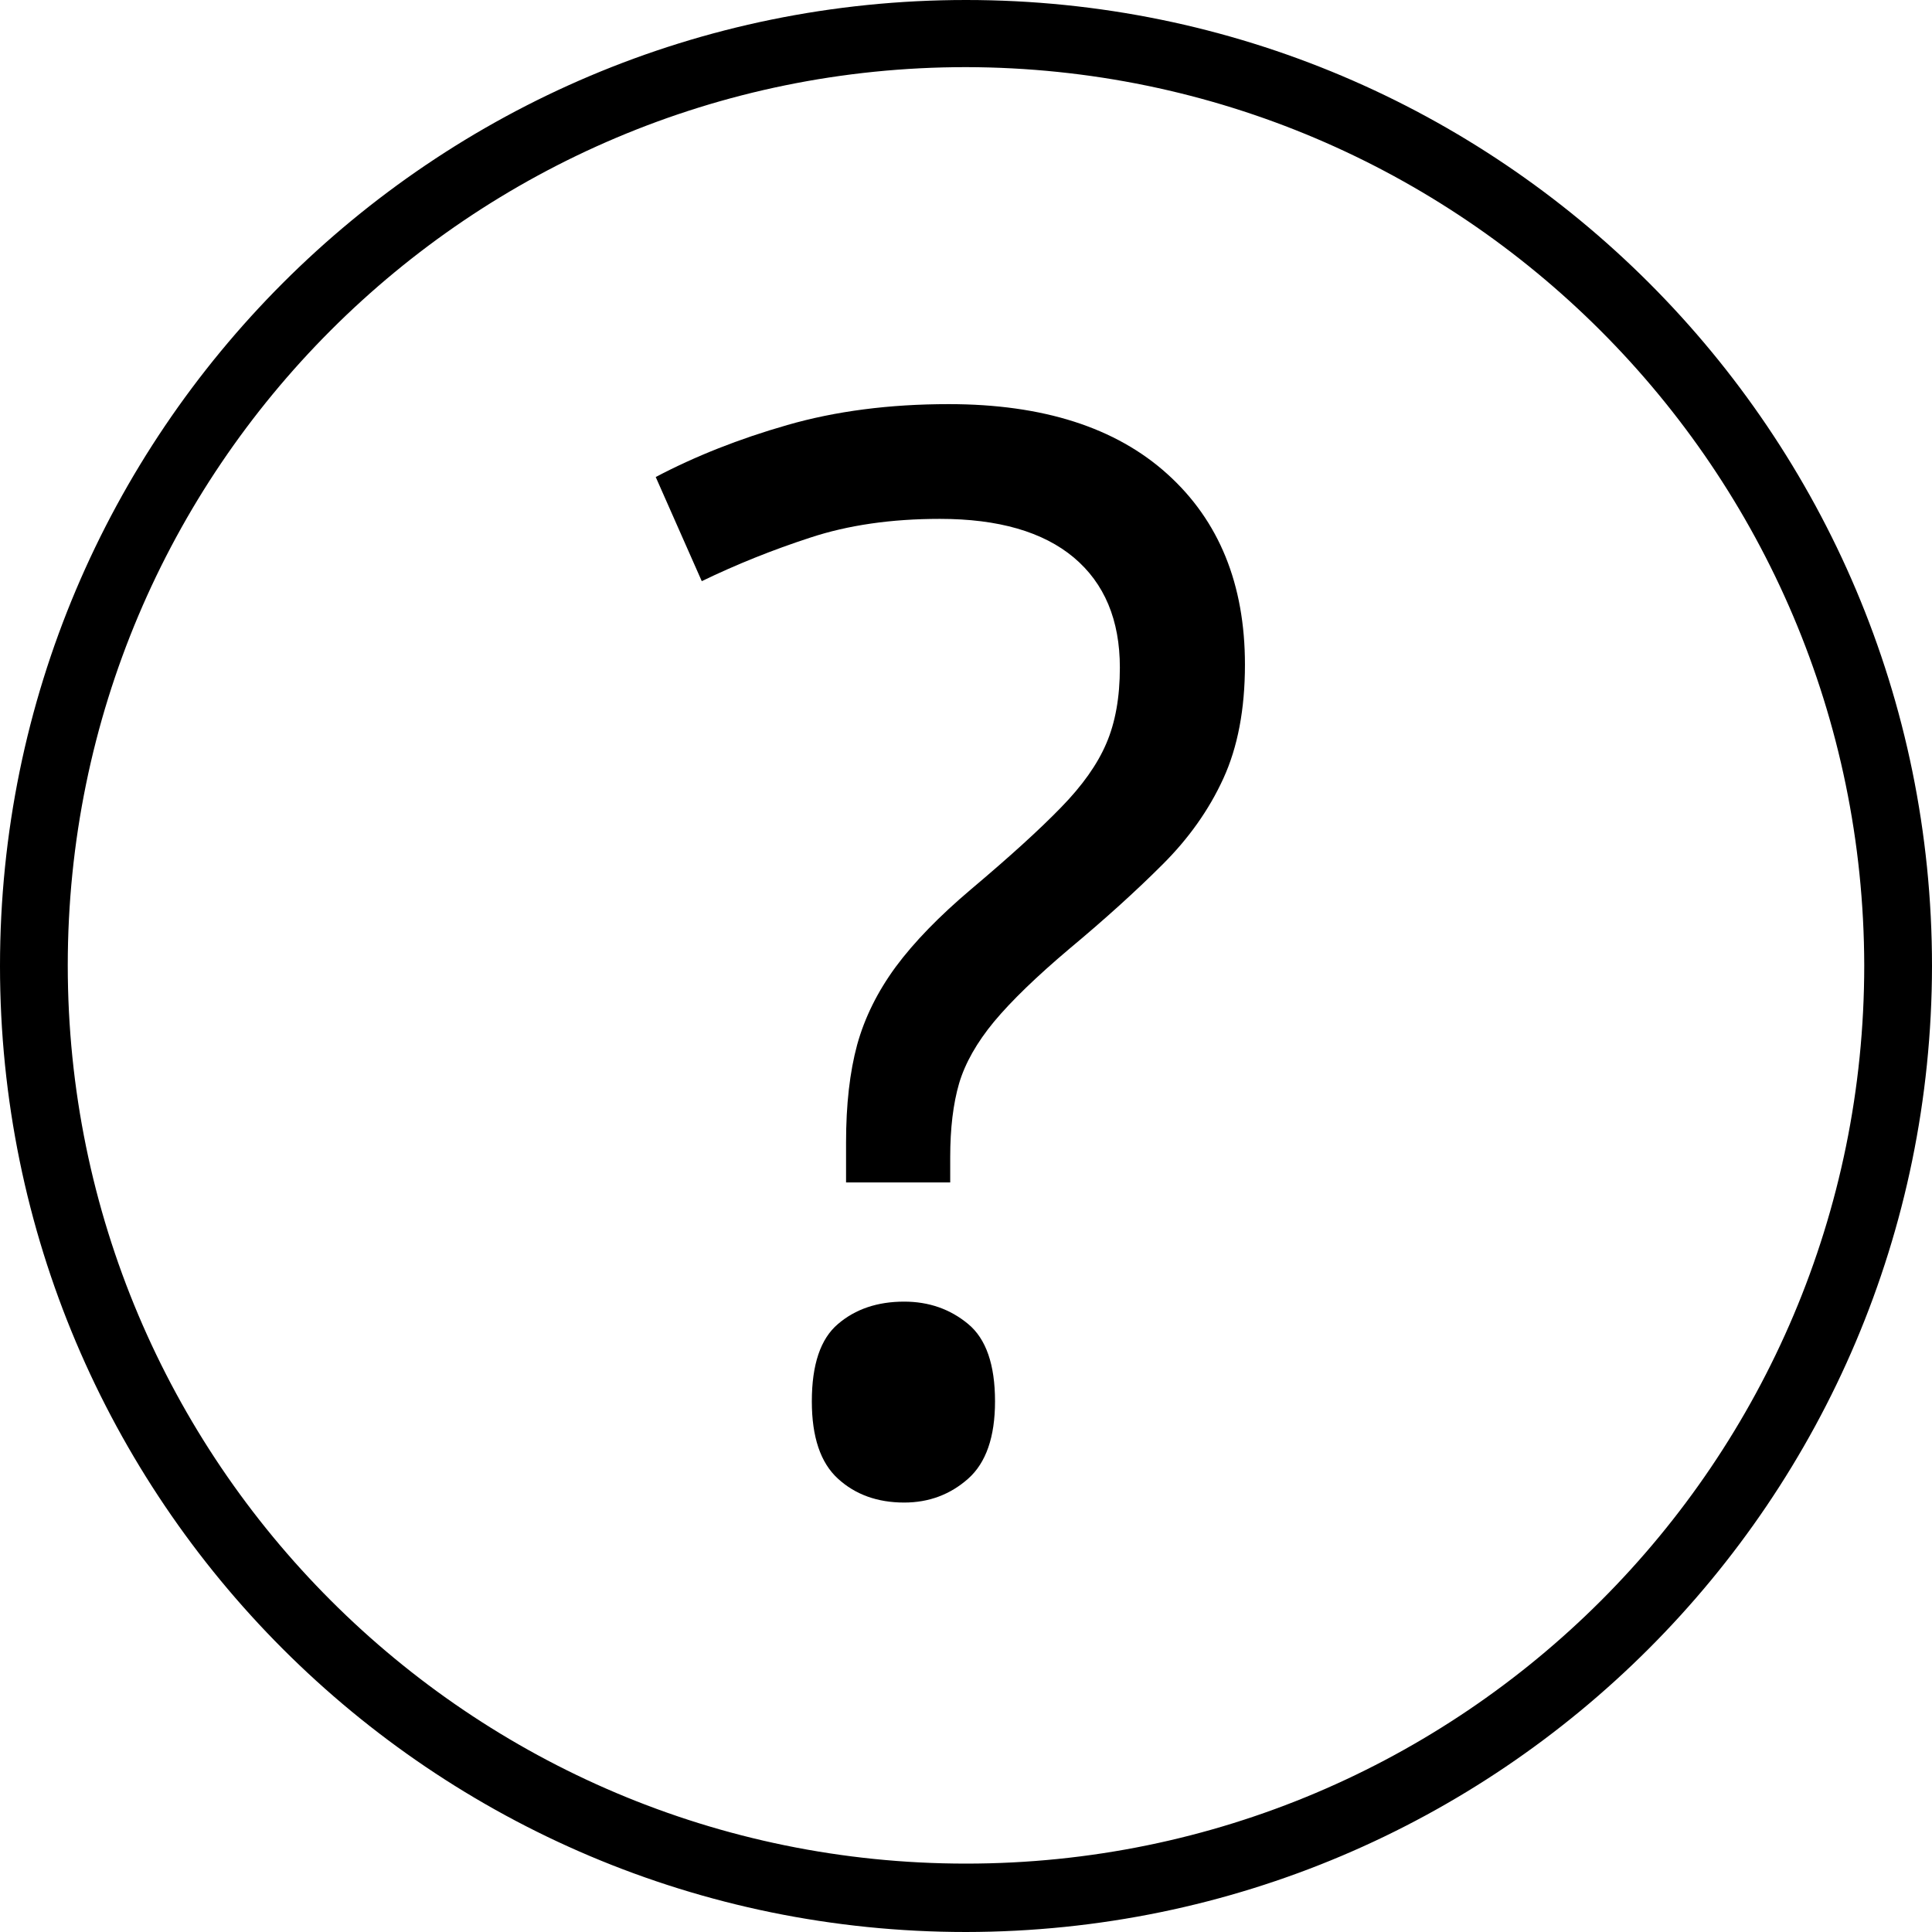
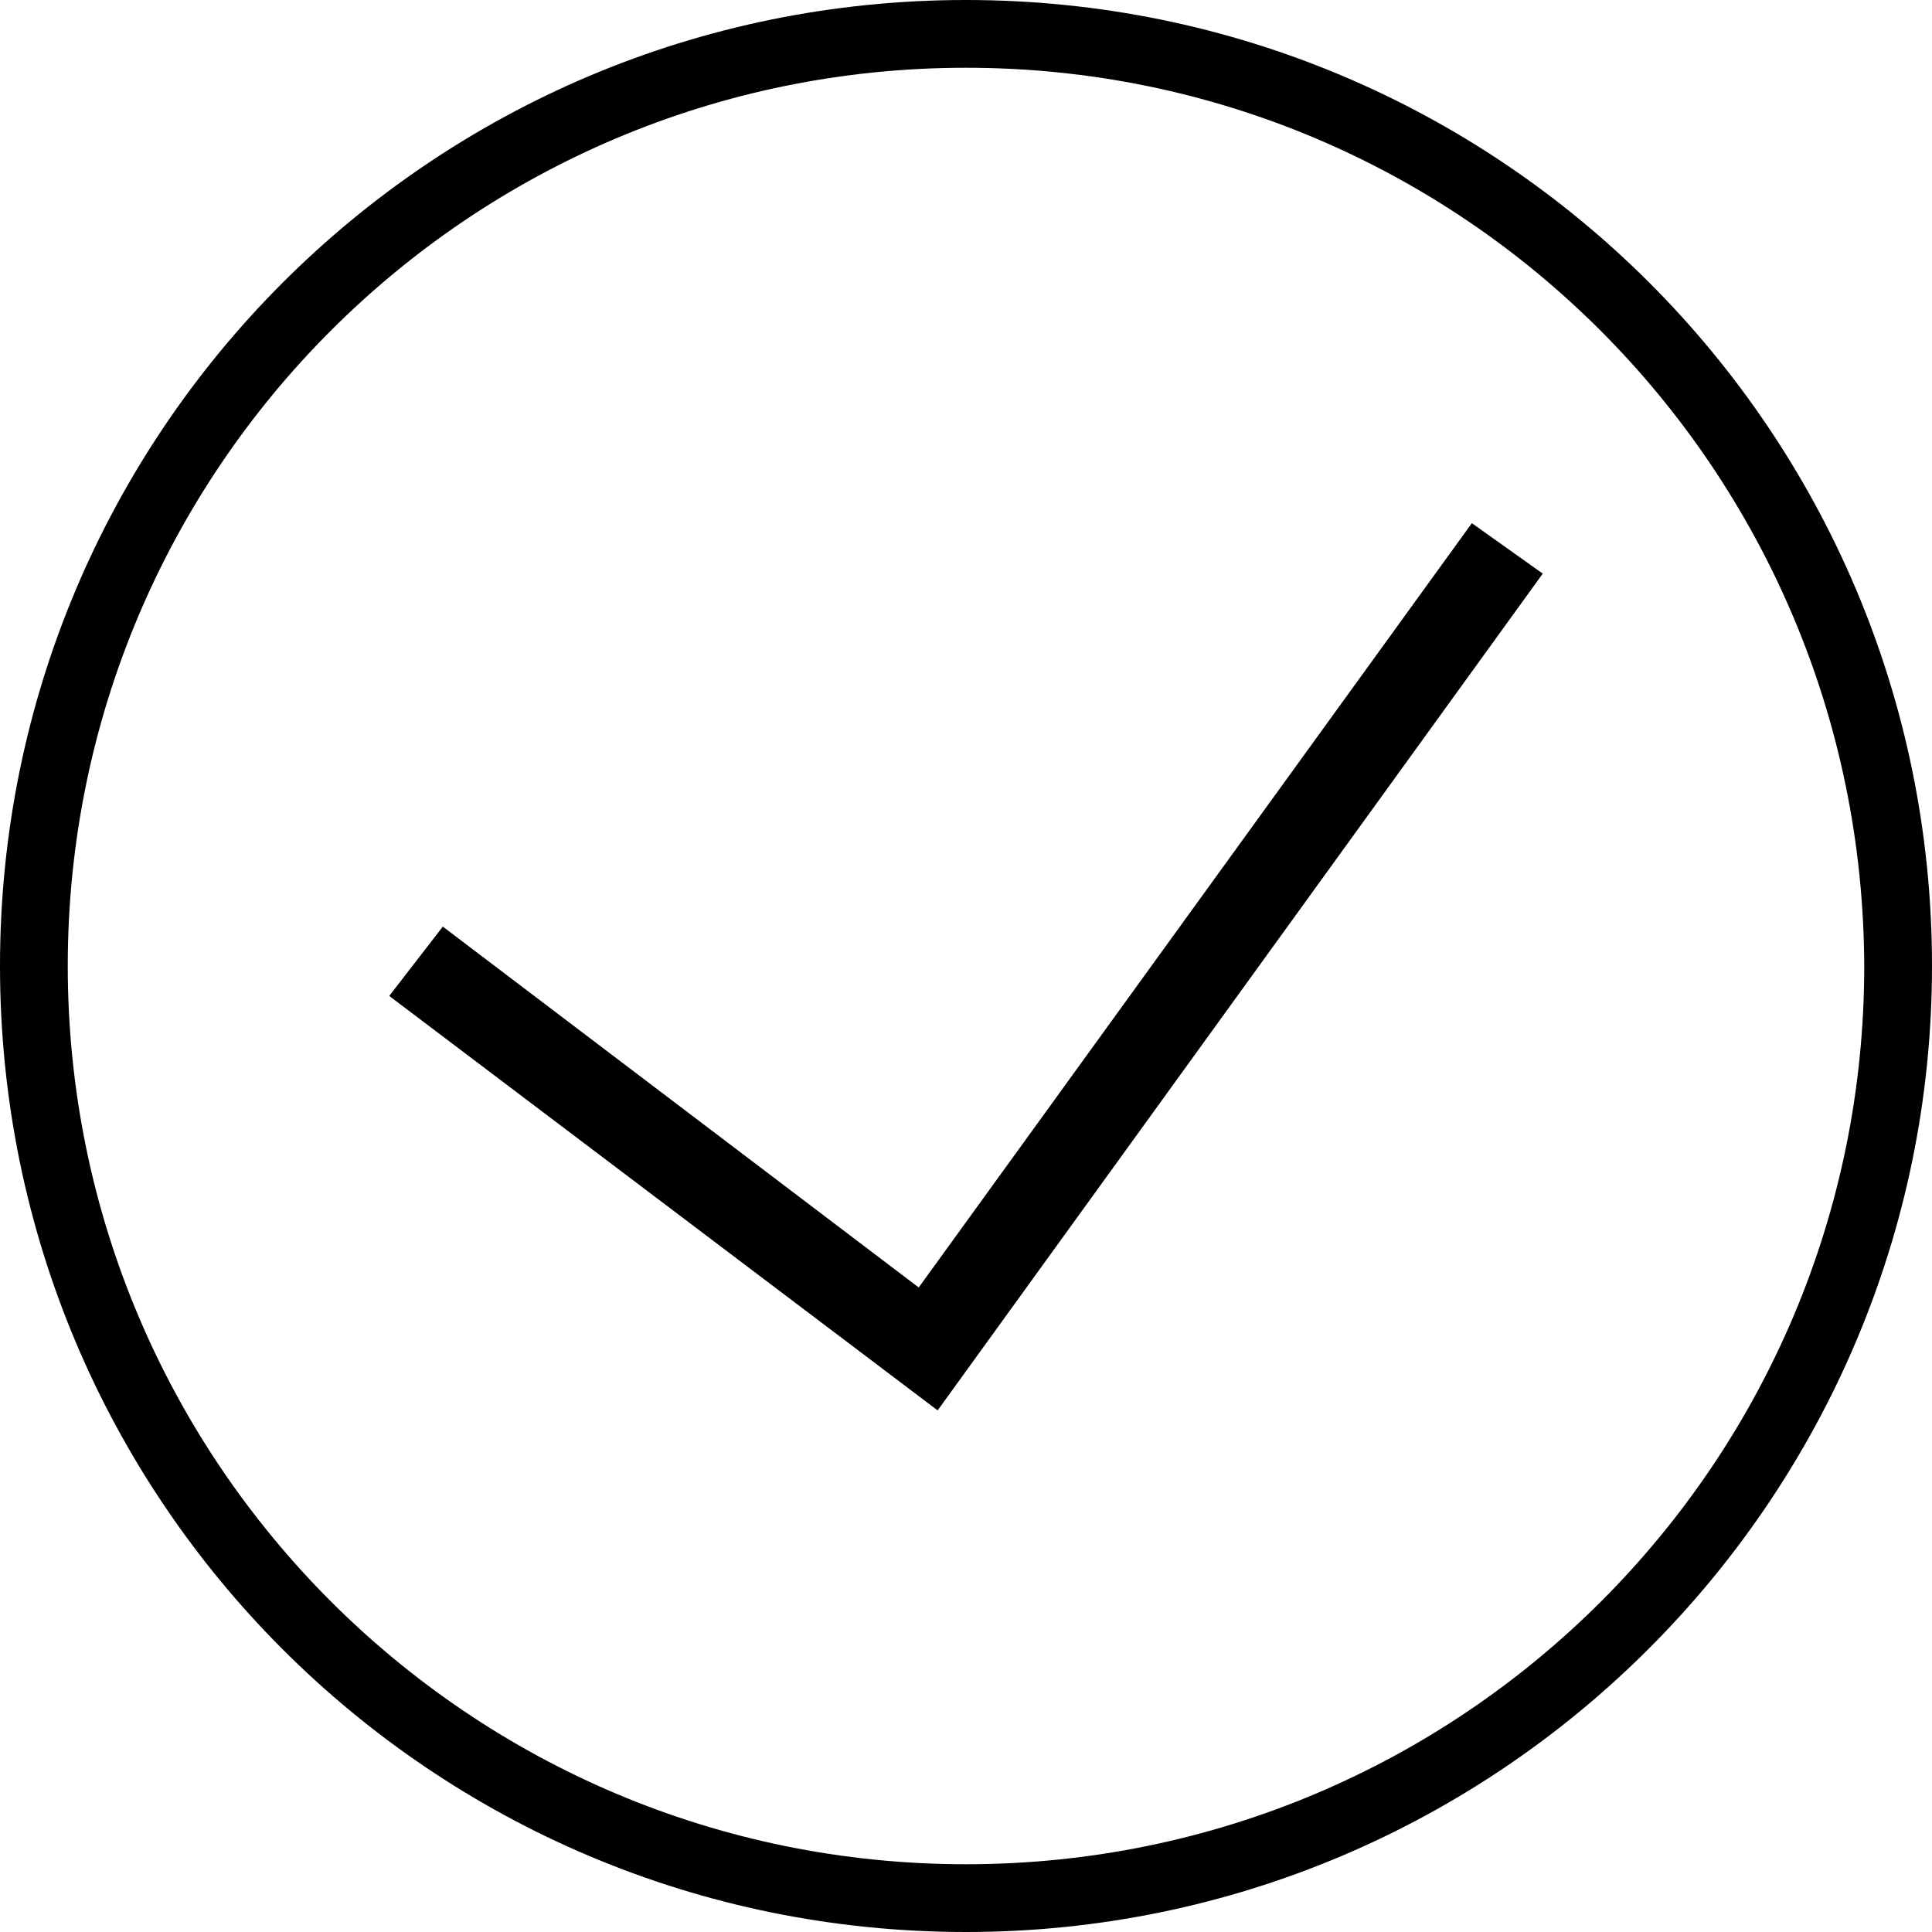
- <svg xmlns="http://www.w3.org/2000/svg" viewBox="0 0 122.6 122.6">
-   <defs>
-     <style>.cls-1{fill:none;}.cls-2{clip-path:url(#clip-path);}.cls-3{font-size:94.44px;font-family:DINNextLTPro-Light, DIN Next LT Pro;font-weight:300;}</style>
-     <clipPath id="clip-path" transform="translate(0)">
-       <rect class="cls-1" width="122.6" height="122.6" />
-     </clipPath>
-   </defs>
-   <g id="Layer_2" data-name="Layer 2">
-     <g id="Layer_3" data-name="Layer 3">
-       <g class="cls-2">
-         <path d="M61.3,4.26a57,57,0,1,0,57,57,57.11,57.11,0,0,0-57-57m0,118.34a61.3,61.3,0,1,1,61.3-61.3,61.37,61.37,0,0,1-61.3,61.3" transform="translate(0)" />
+ <svg xmlns="http://www.w3.org/2000/svg" xmlns:xlink="http://www.w3.org/1999/xlink" version="1.1" id="Layer_1" x="0px" y="0px" viewBox="0 0 122.6 122.6" style="enable-background:new 0 0 122.6 122.6;" xml:space="preserve">
+   <style type="text/css">
+ 	.st0{clip-path:url(#SVGID_2_);}
+ </style>
+   <g id="Layer_2_1_">
+     <g id="Layer_3">
+       <g>
+         <defs>
+           <rect id="SVGID_1_" width="122.6" height="122.6" />
+         </defs>
+         <clipPath id="SVGID_2_">
+           <use xlink:href="#SVGID_1_" style="overflow:visible;" />
+         </clipPath>
+         <g class="st0">
+           <path d="M61.3,4.3c-31.5,0-57,25.5-57,57s25.5,57,57,57s57-25.5,57-57C118.2,29.8,92.8,4.3,61.3,4.3 M61.3,122.6      C27.4,122.6,0,95.2,0,61.3S27.4,0,61.3,0s61.3,27.4,61.3,61.3C122.6,95.1,95.1,122.6,61.3,122.6" />
+         </g>
      </g>
-       <text class="cls-3" transform="translate(40.47 94.02)">?</text>
+     </g>
+   </g>
+   <g>
+     <g>
+       <polygon points="59.5,89.5 24.7,63.2 28.1,58.8 58.3,81.7 93.4,33.2 97.9,36.4   " />
    </g>
  </g>
</svg>
